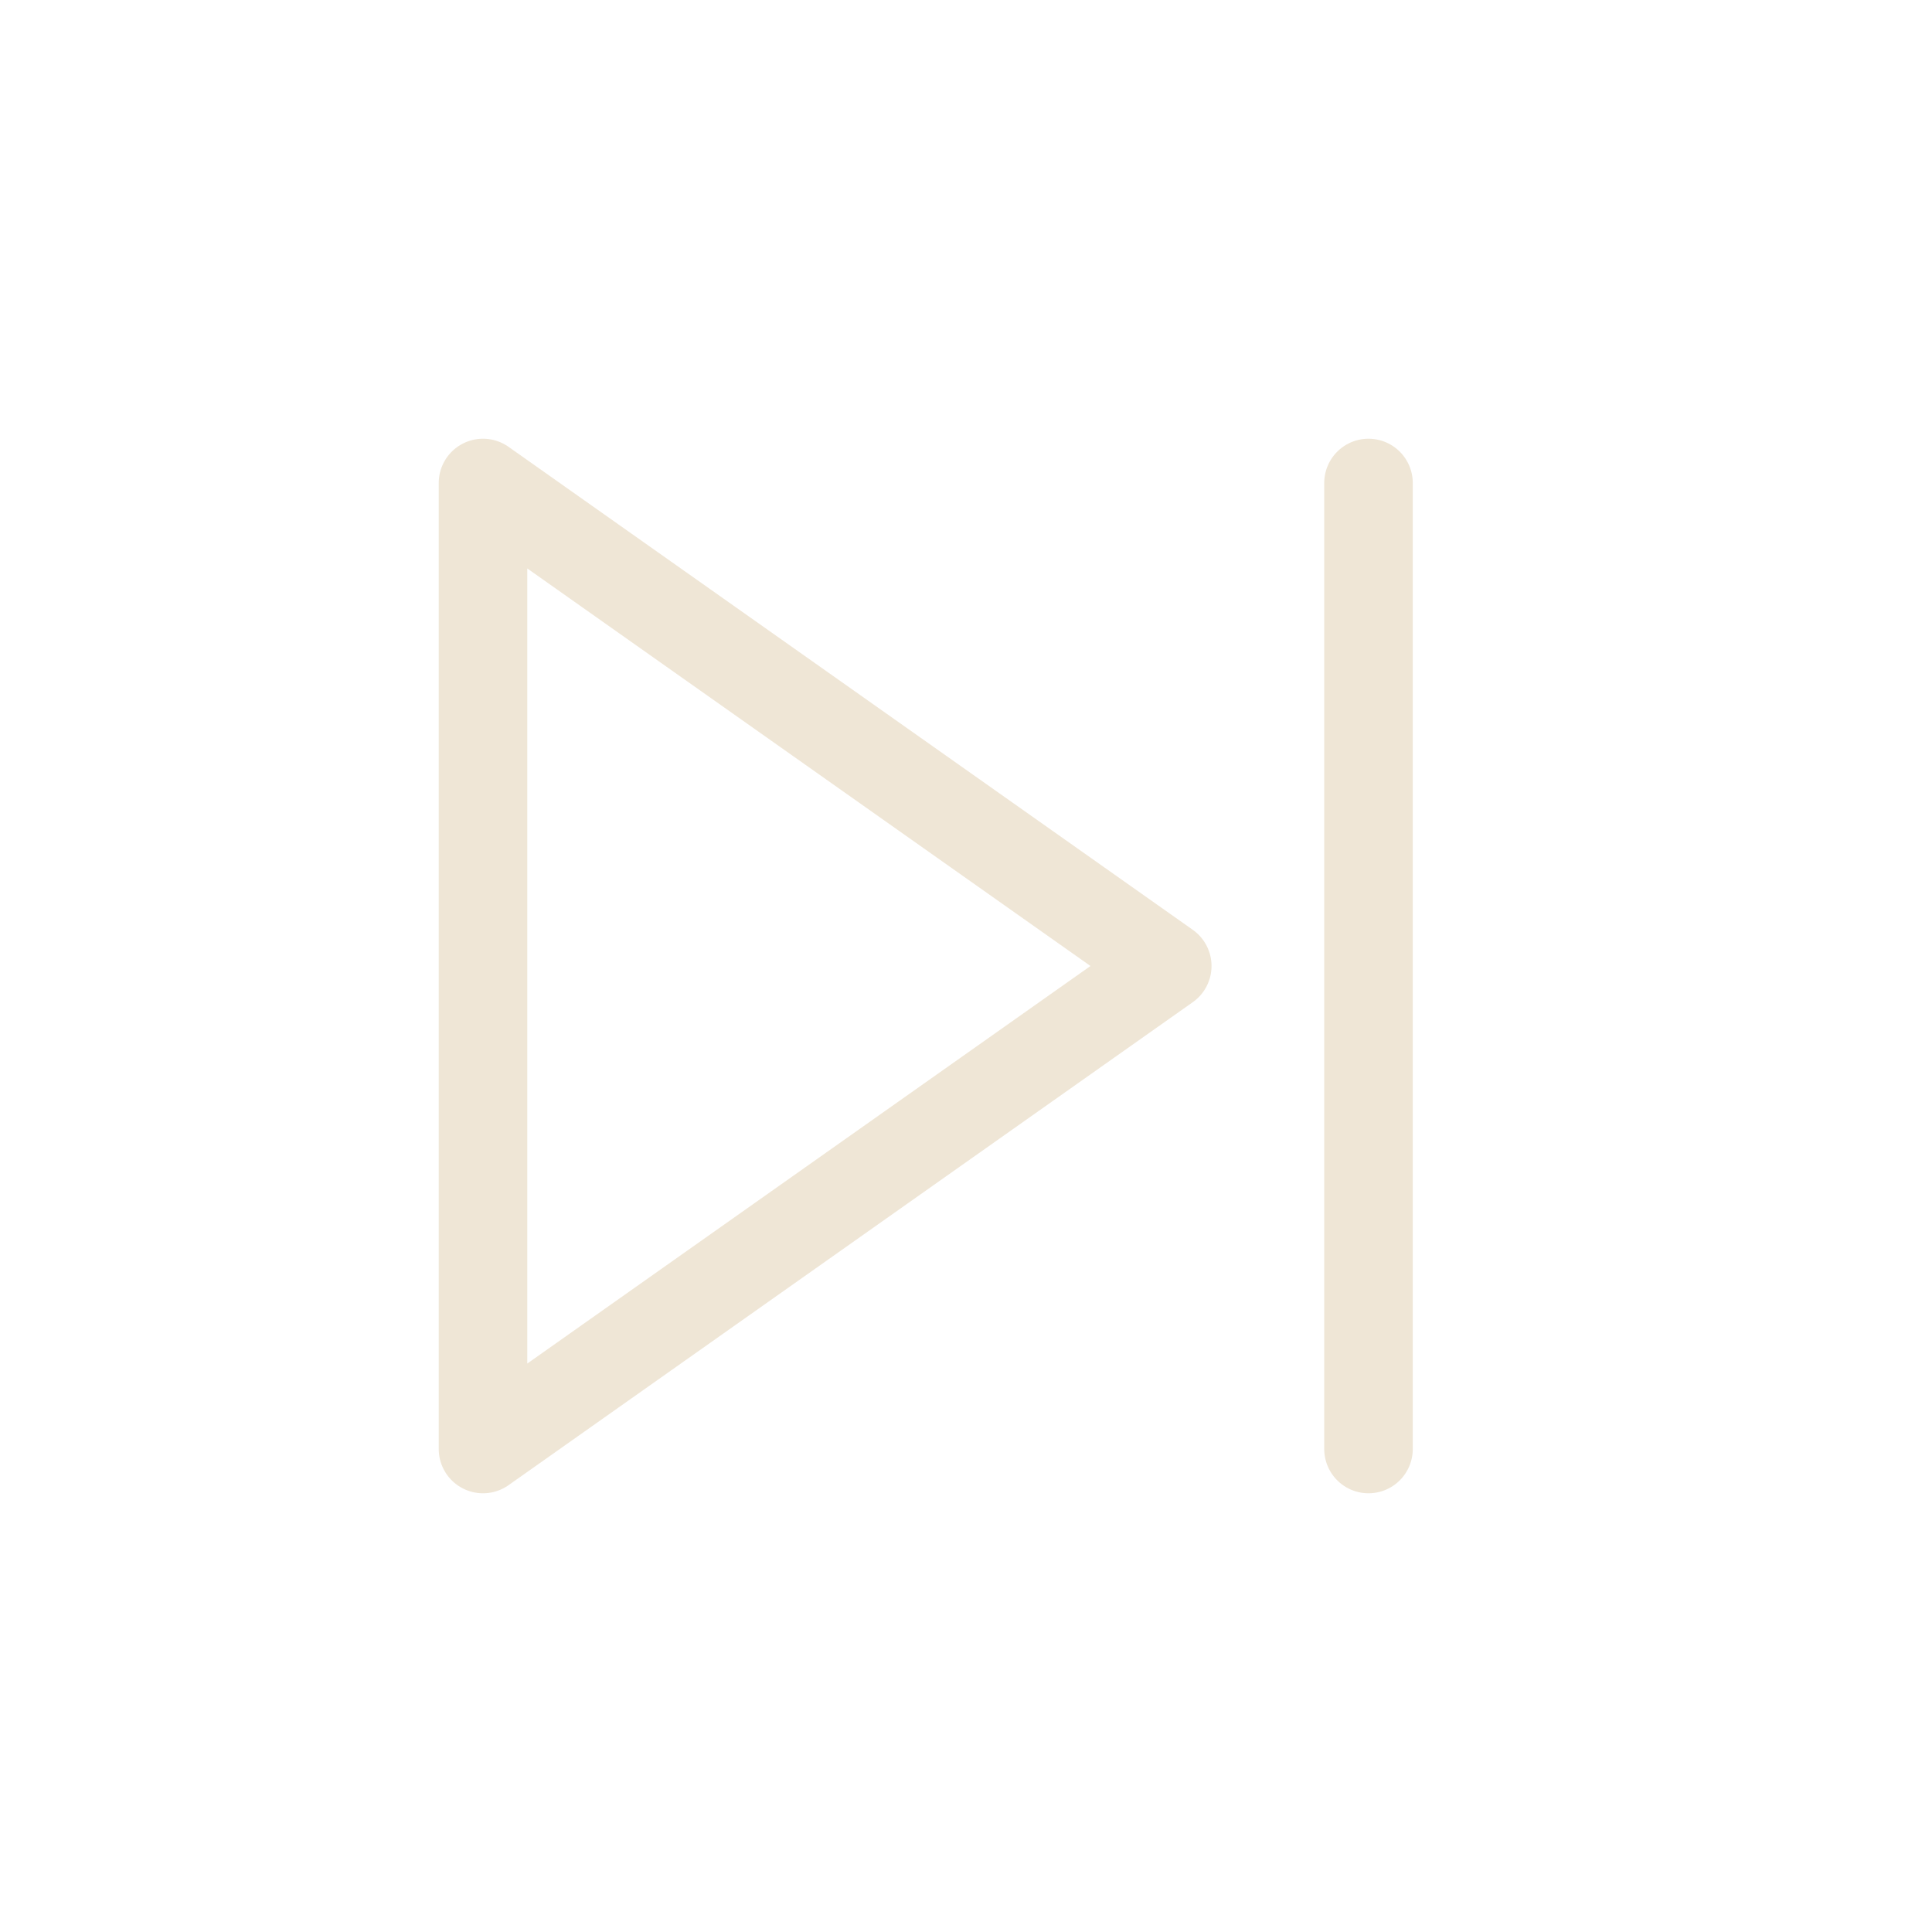
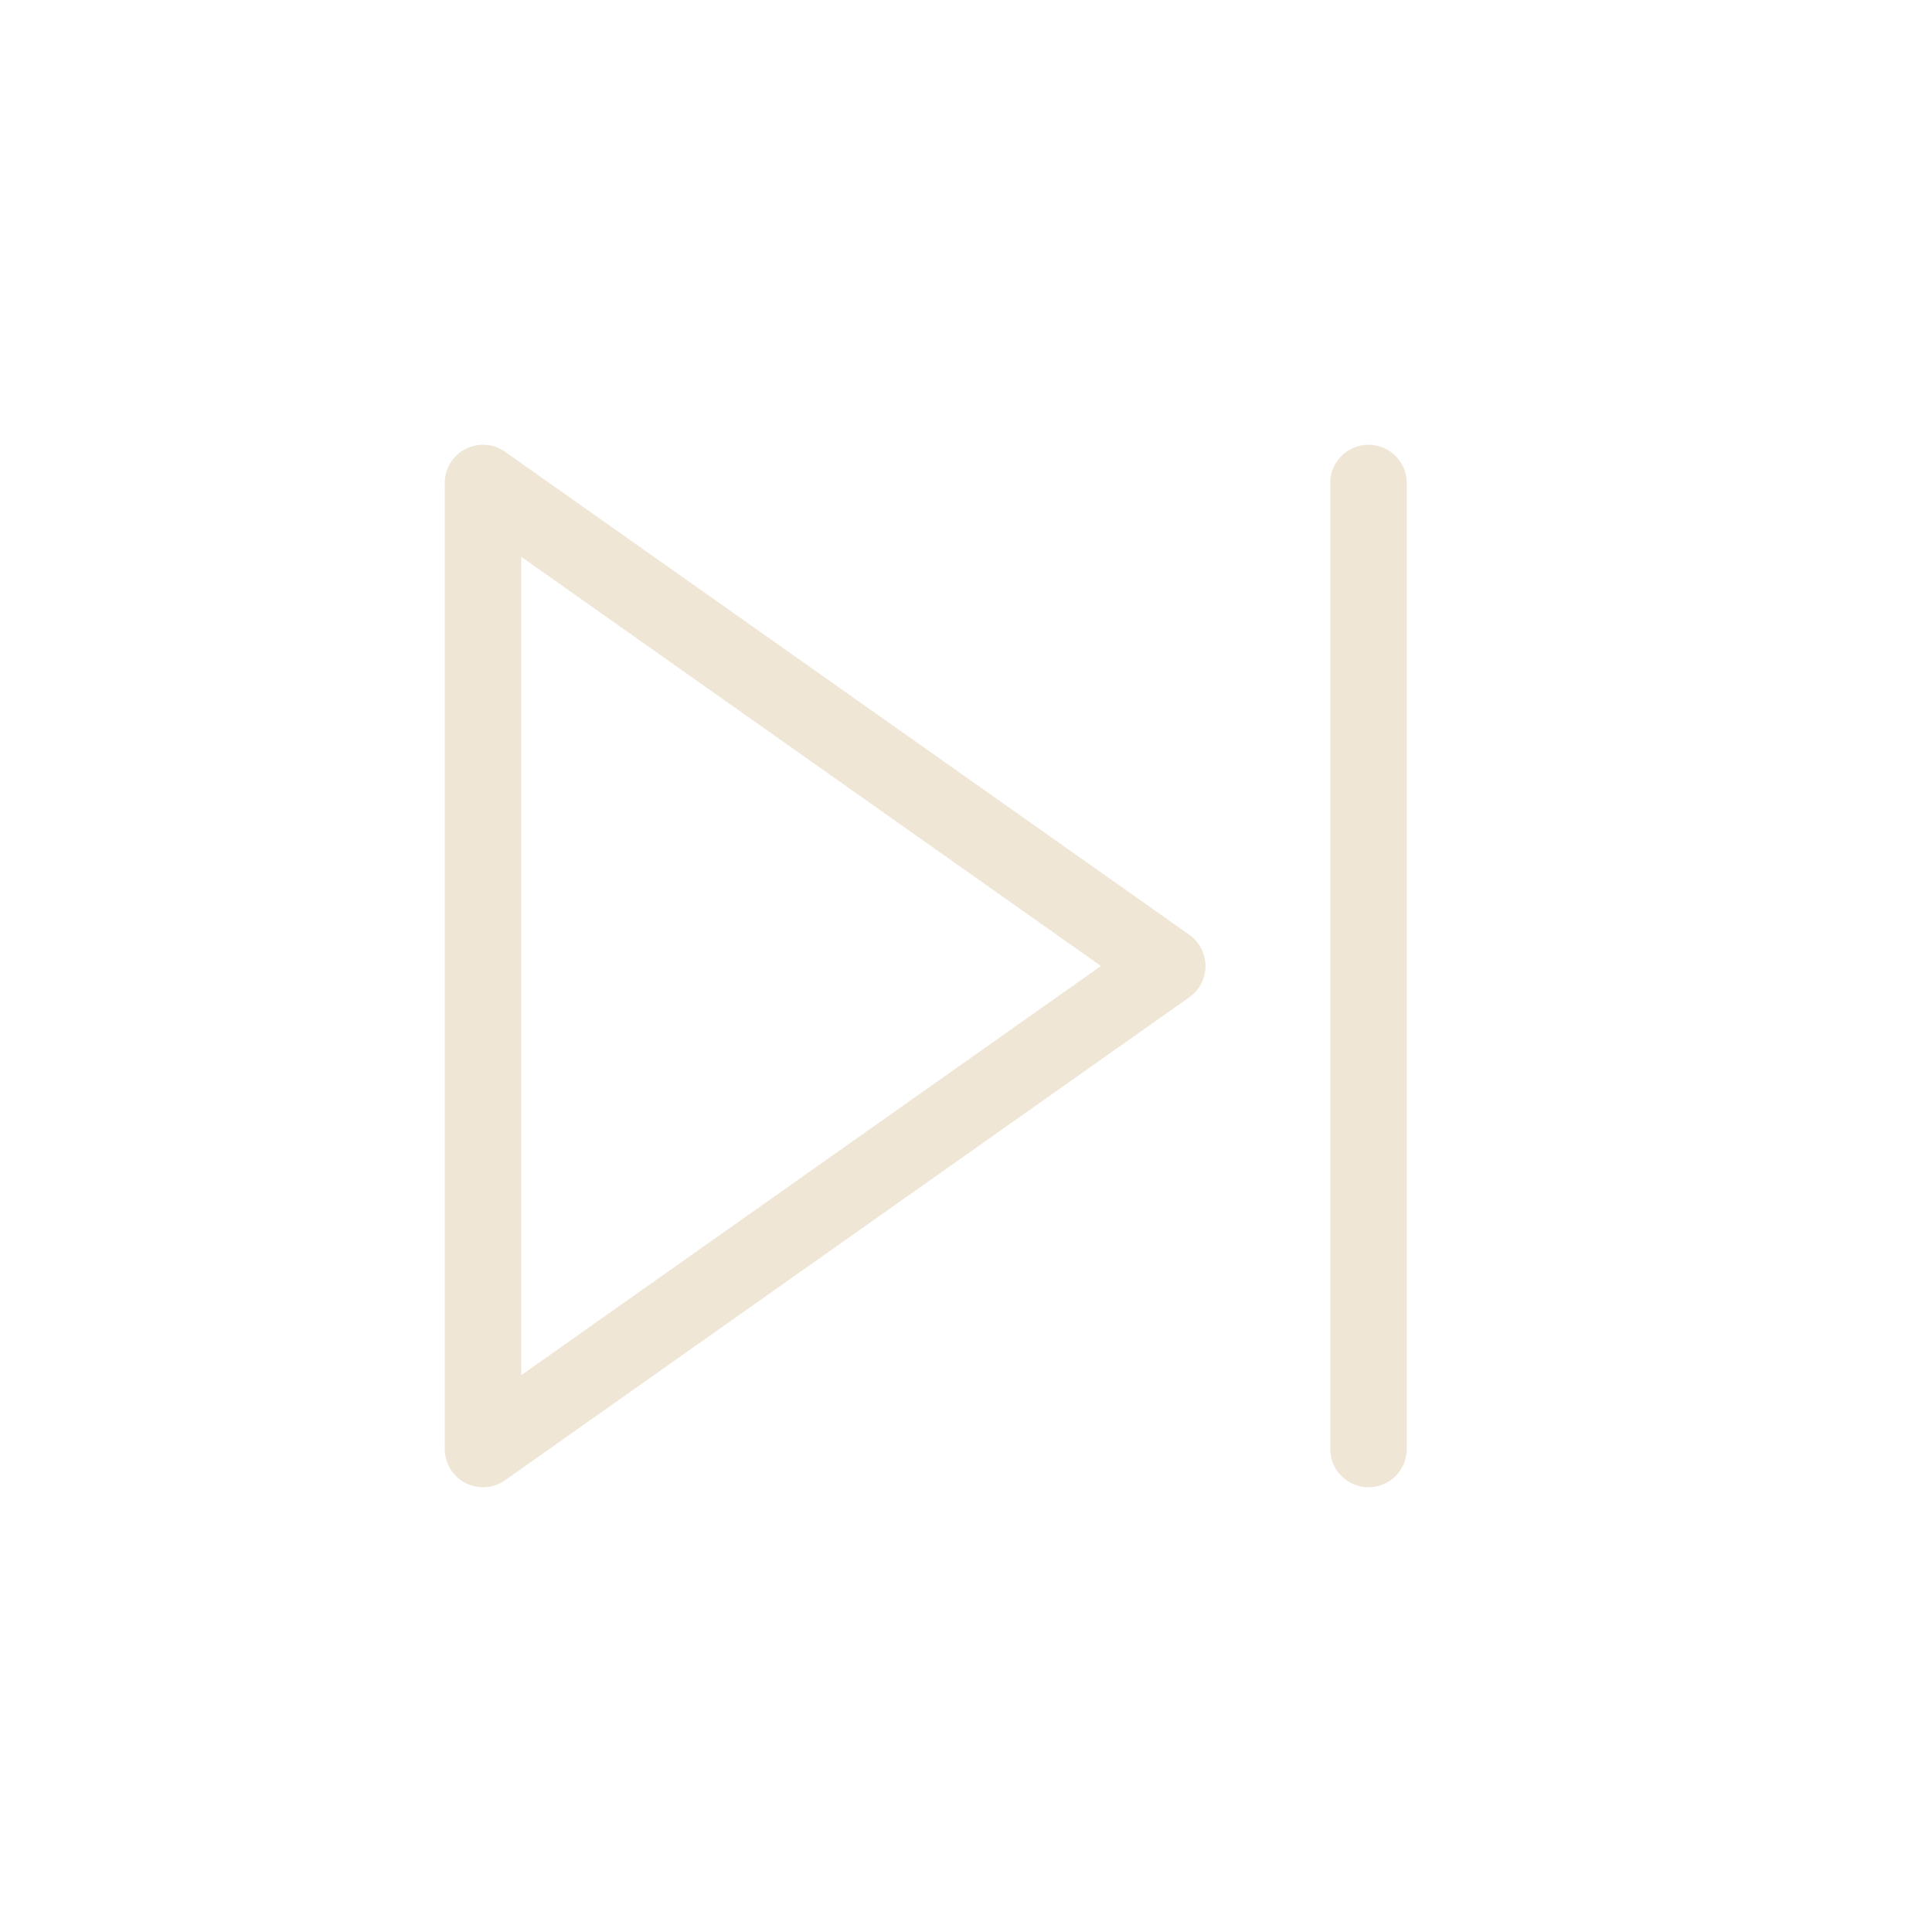
<svg xmlns="http://www.w3.org/2000/svg" width="48" height="48" viewBox="0 0 48 48">
-   <g fill="none" stroke="#efe6d6" stroke-width="2.2" stroke-linecap="round" stroke-linejoin="round">
+   <g fill="none" stroke="#efe6d6" stroke-width="1.9" stroke-linecap="round" stroke-linejoin="round">
    <path d="M34 12v24" />
    <path d="M12 12l17 12-17 12z" />
  </g>
</svg>
